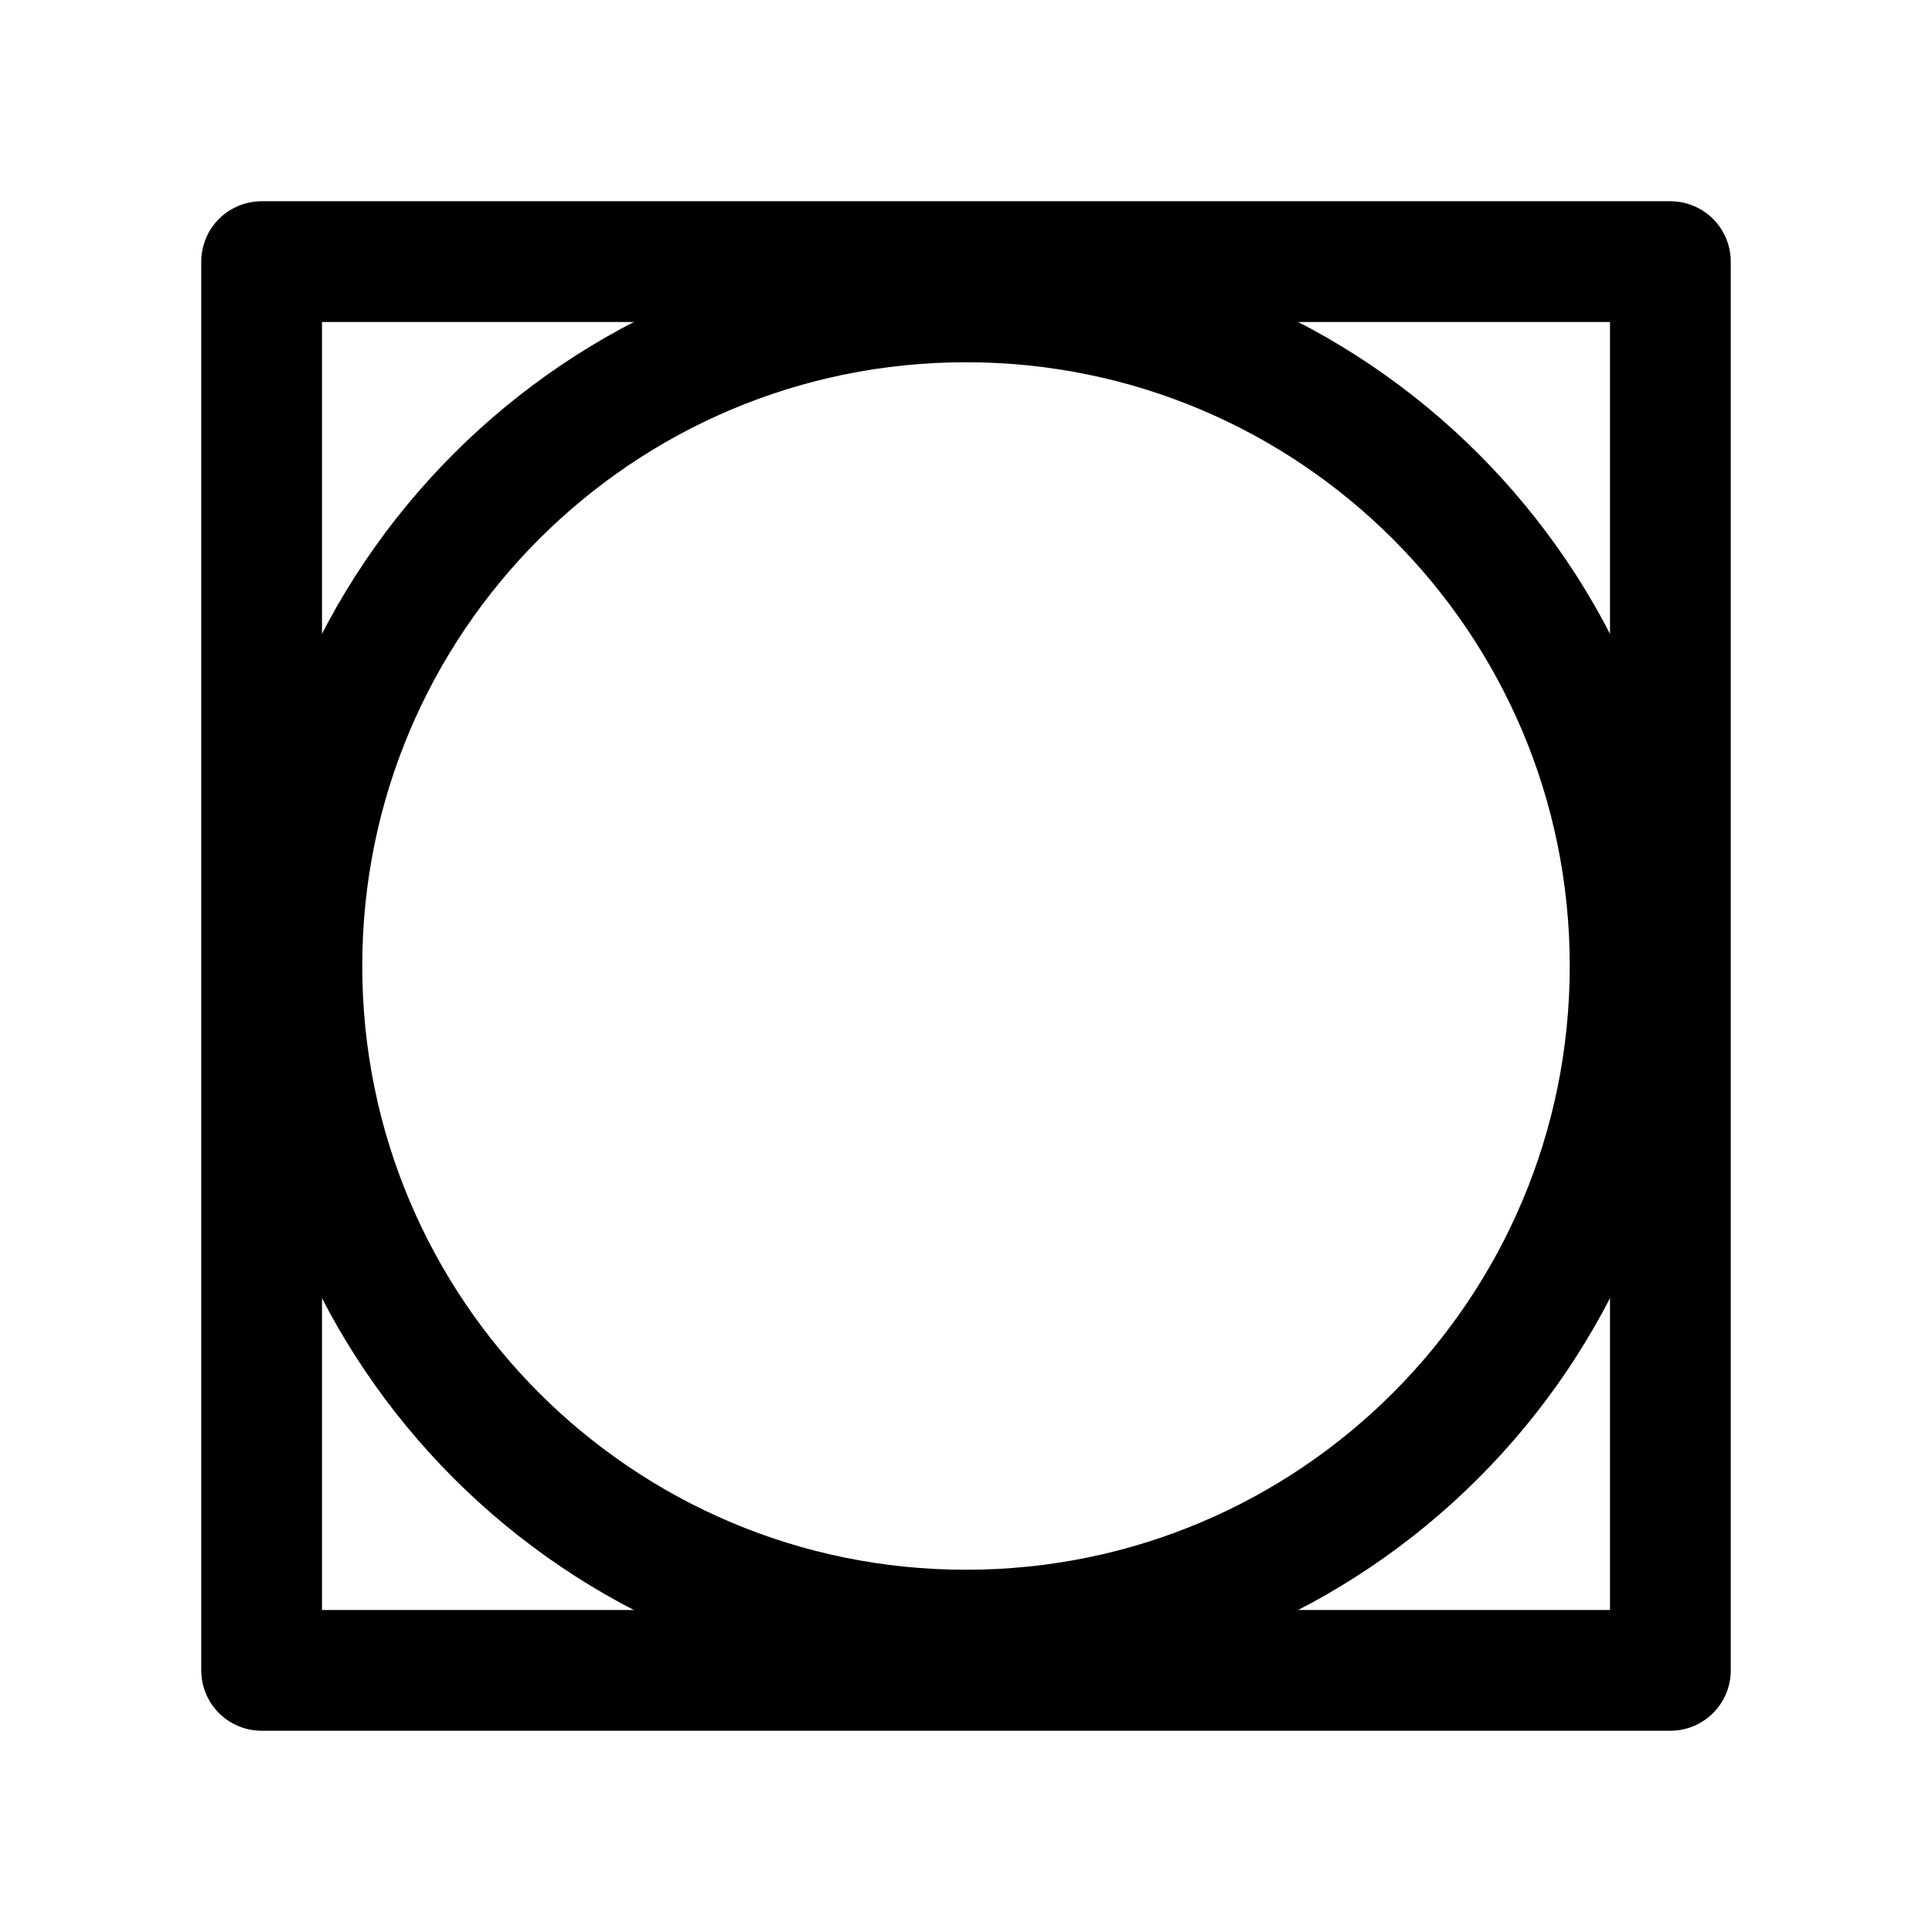
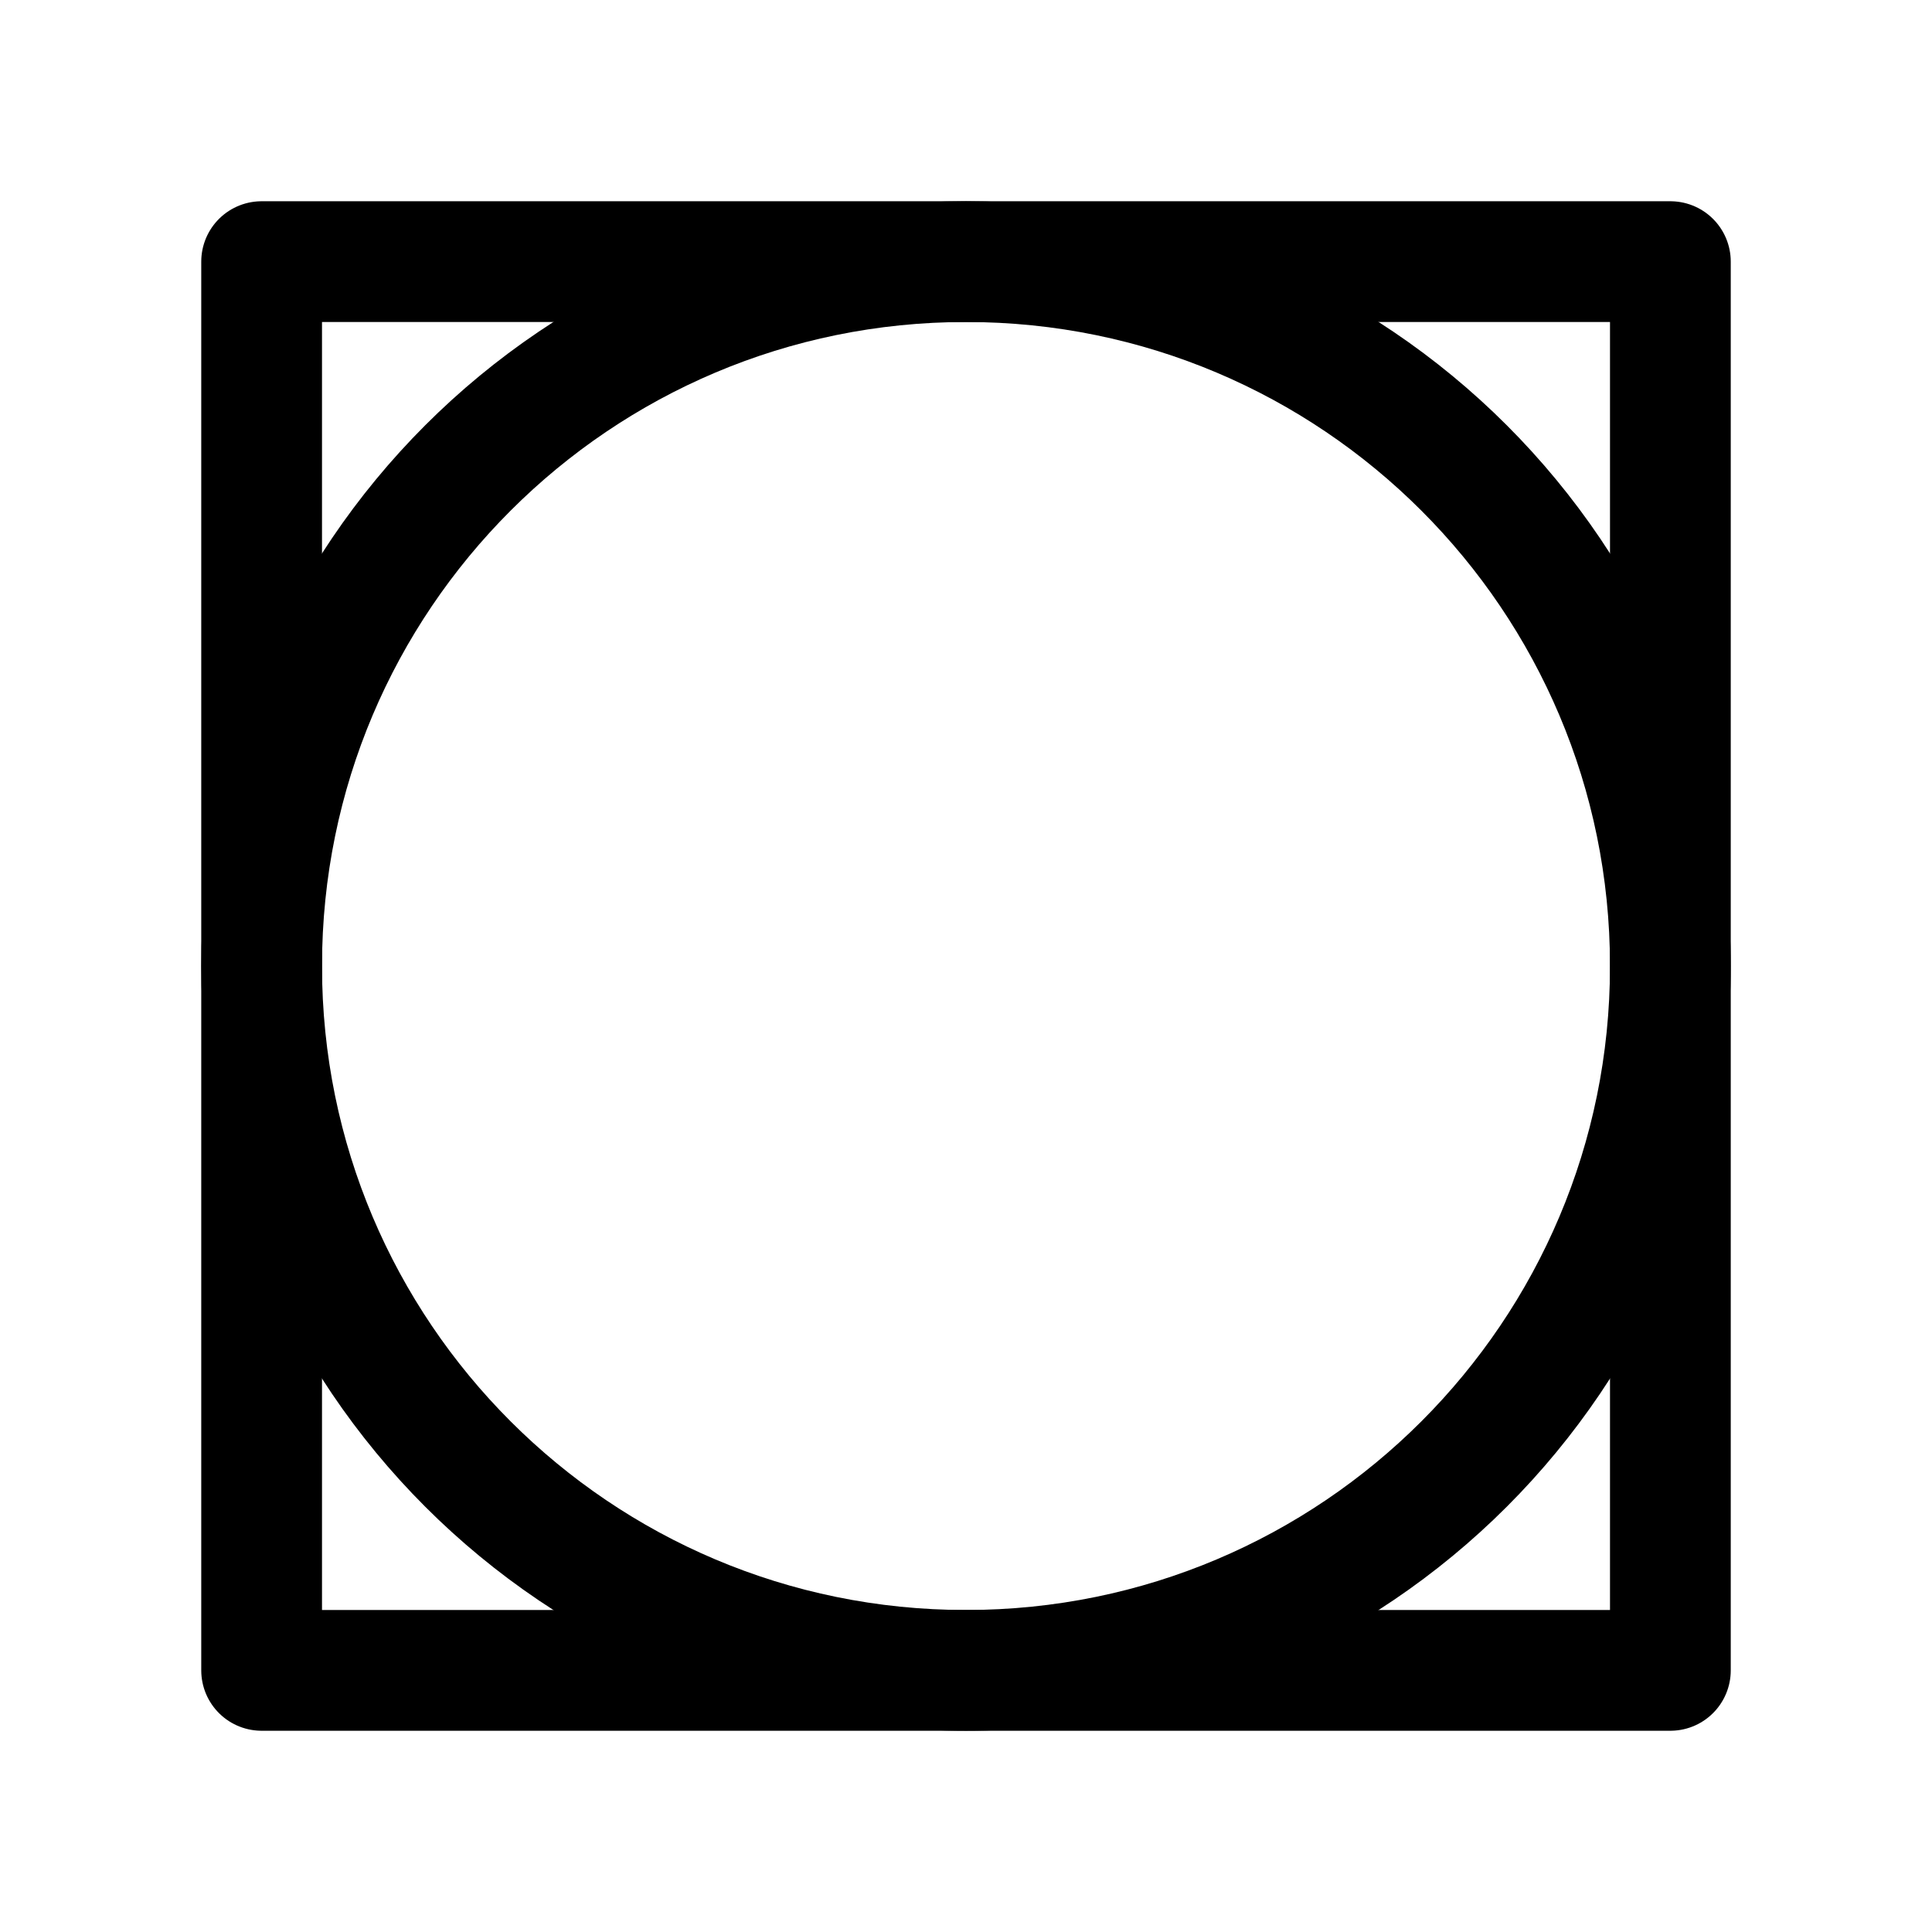
<svg xmlns="http://www.w3.org/2000/svg" width="24" height="24" viewBox="0 0 24 24" fill="none" stroke="currentColor" stroke-width="1.5" stroke-linecap="round" stroke-linejoin="round">
  <rect x="3.25" y="3.25" width="17.5" height="17.5" />
-   <circle cx="12" cy="12" r="8.25" />
+   <circle cx="12" cy="12" r="8.75" />
</svg>
